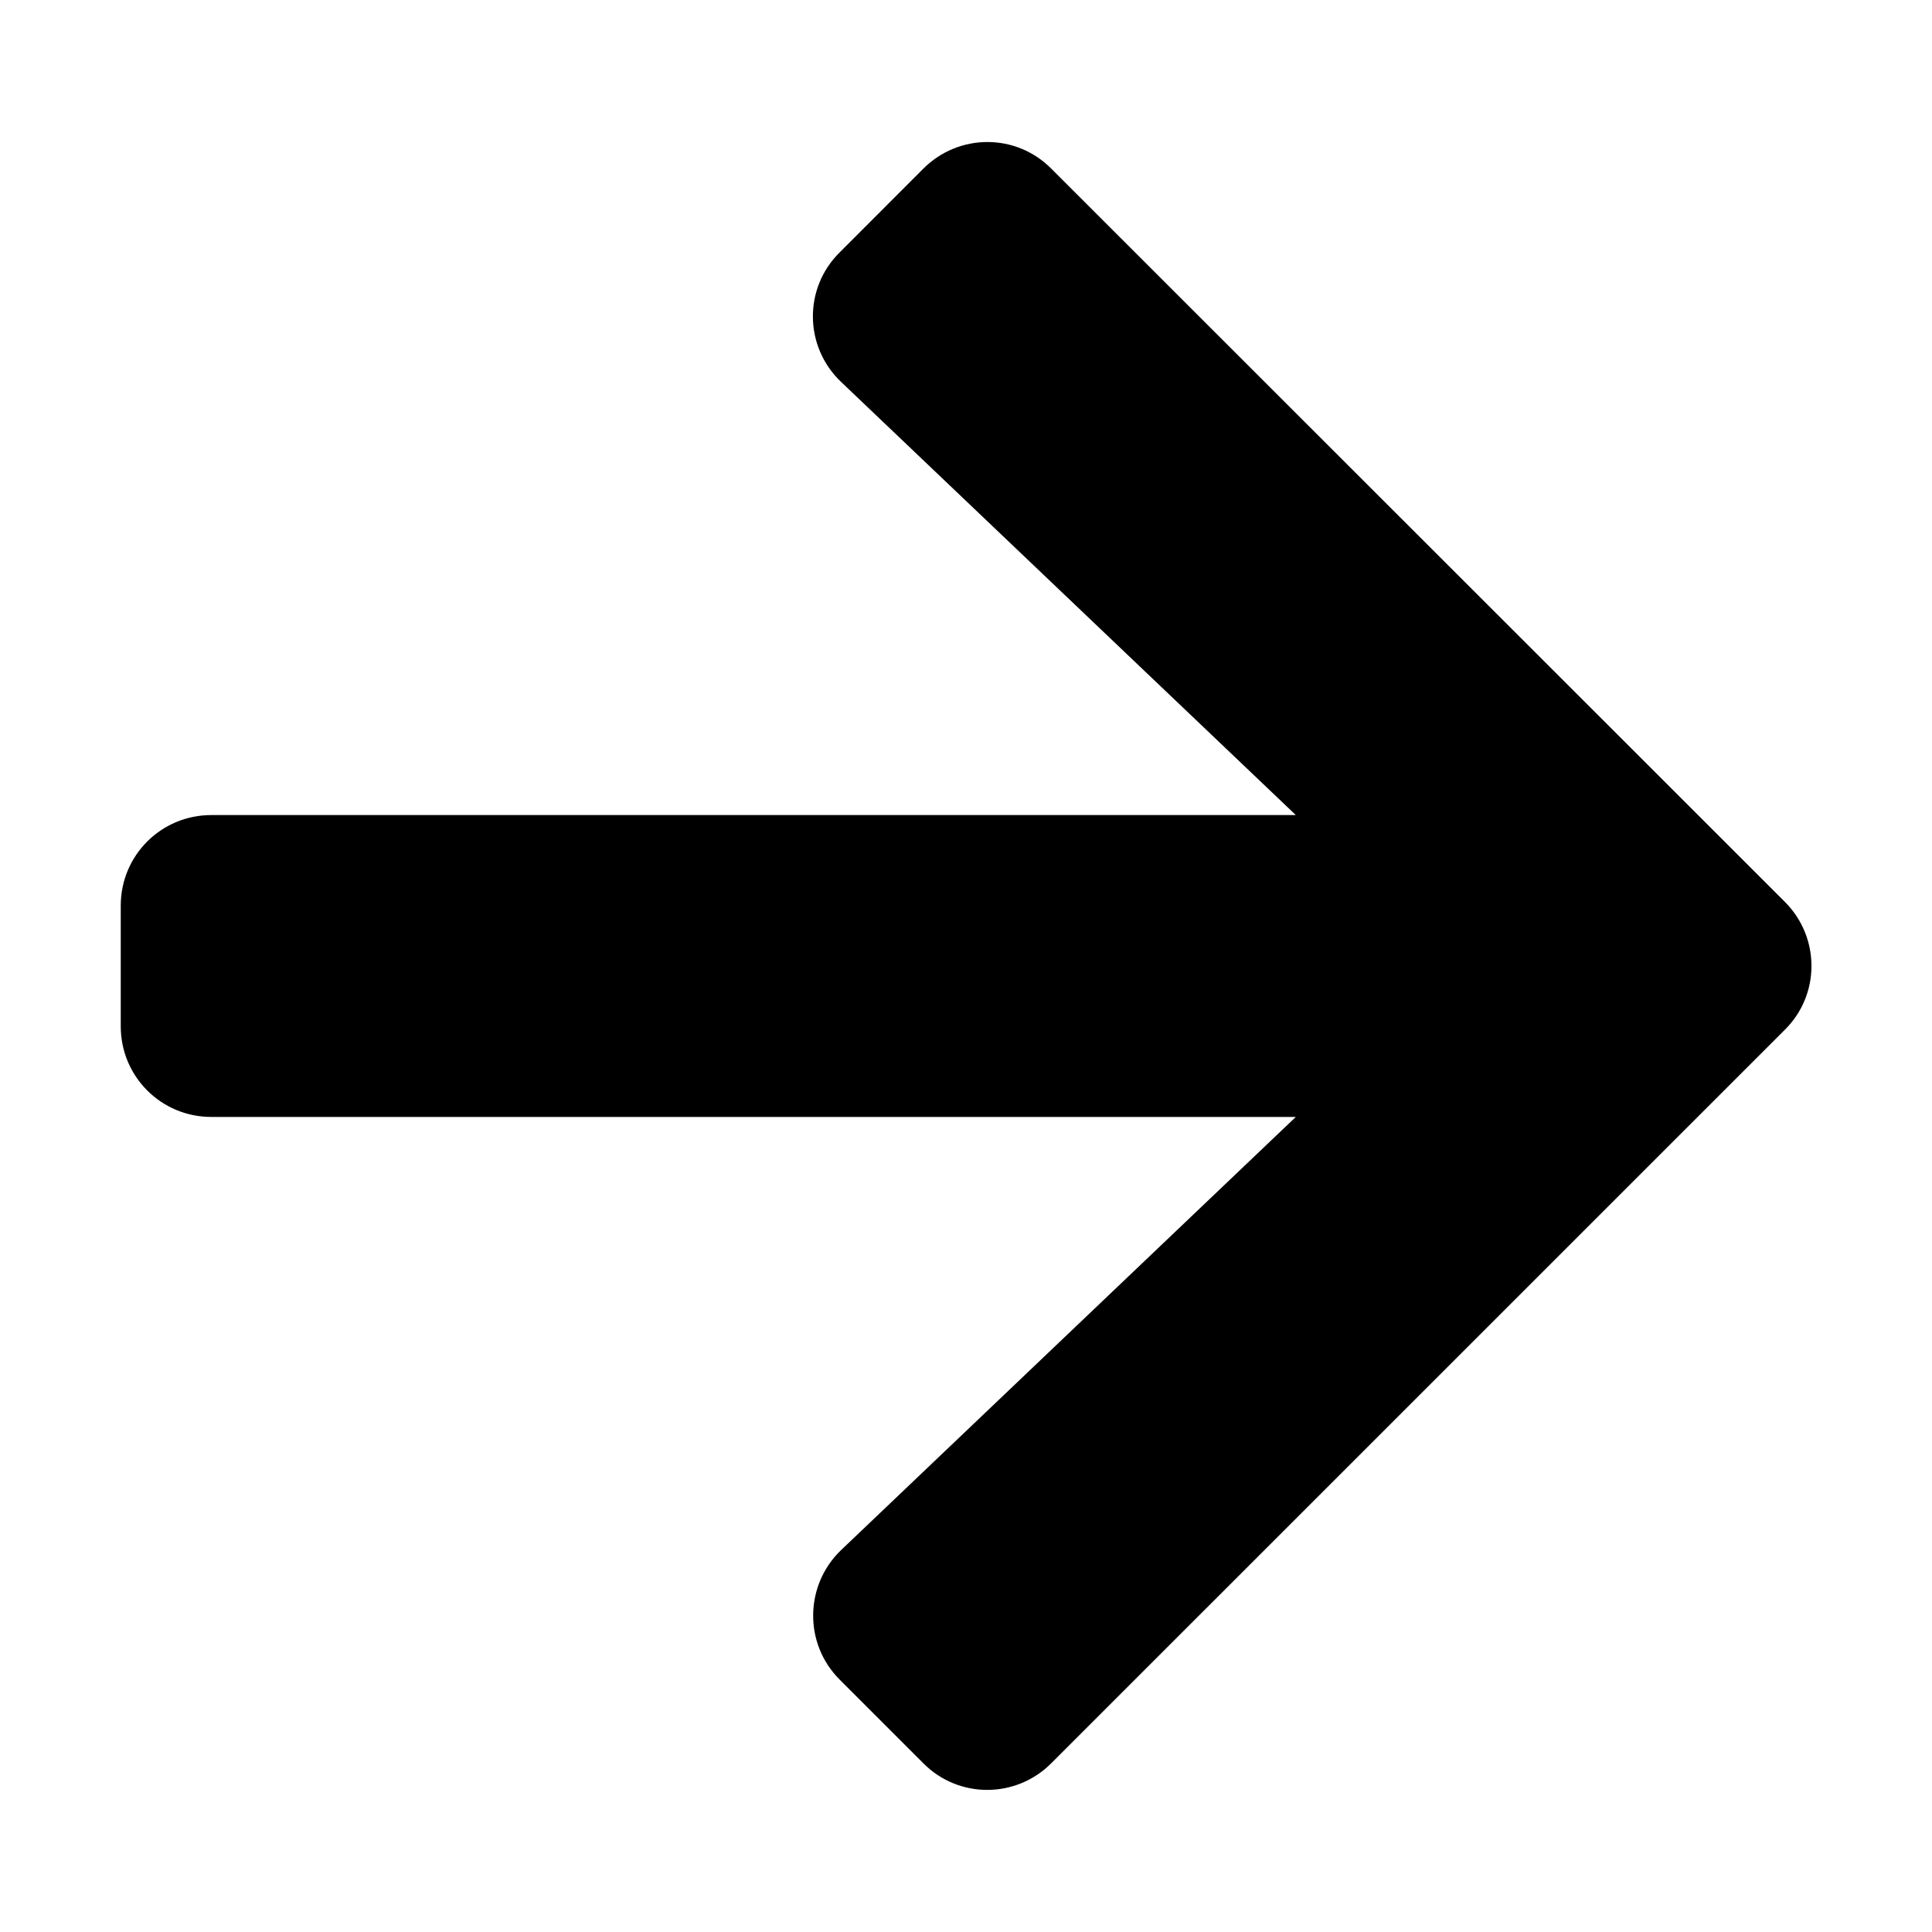
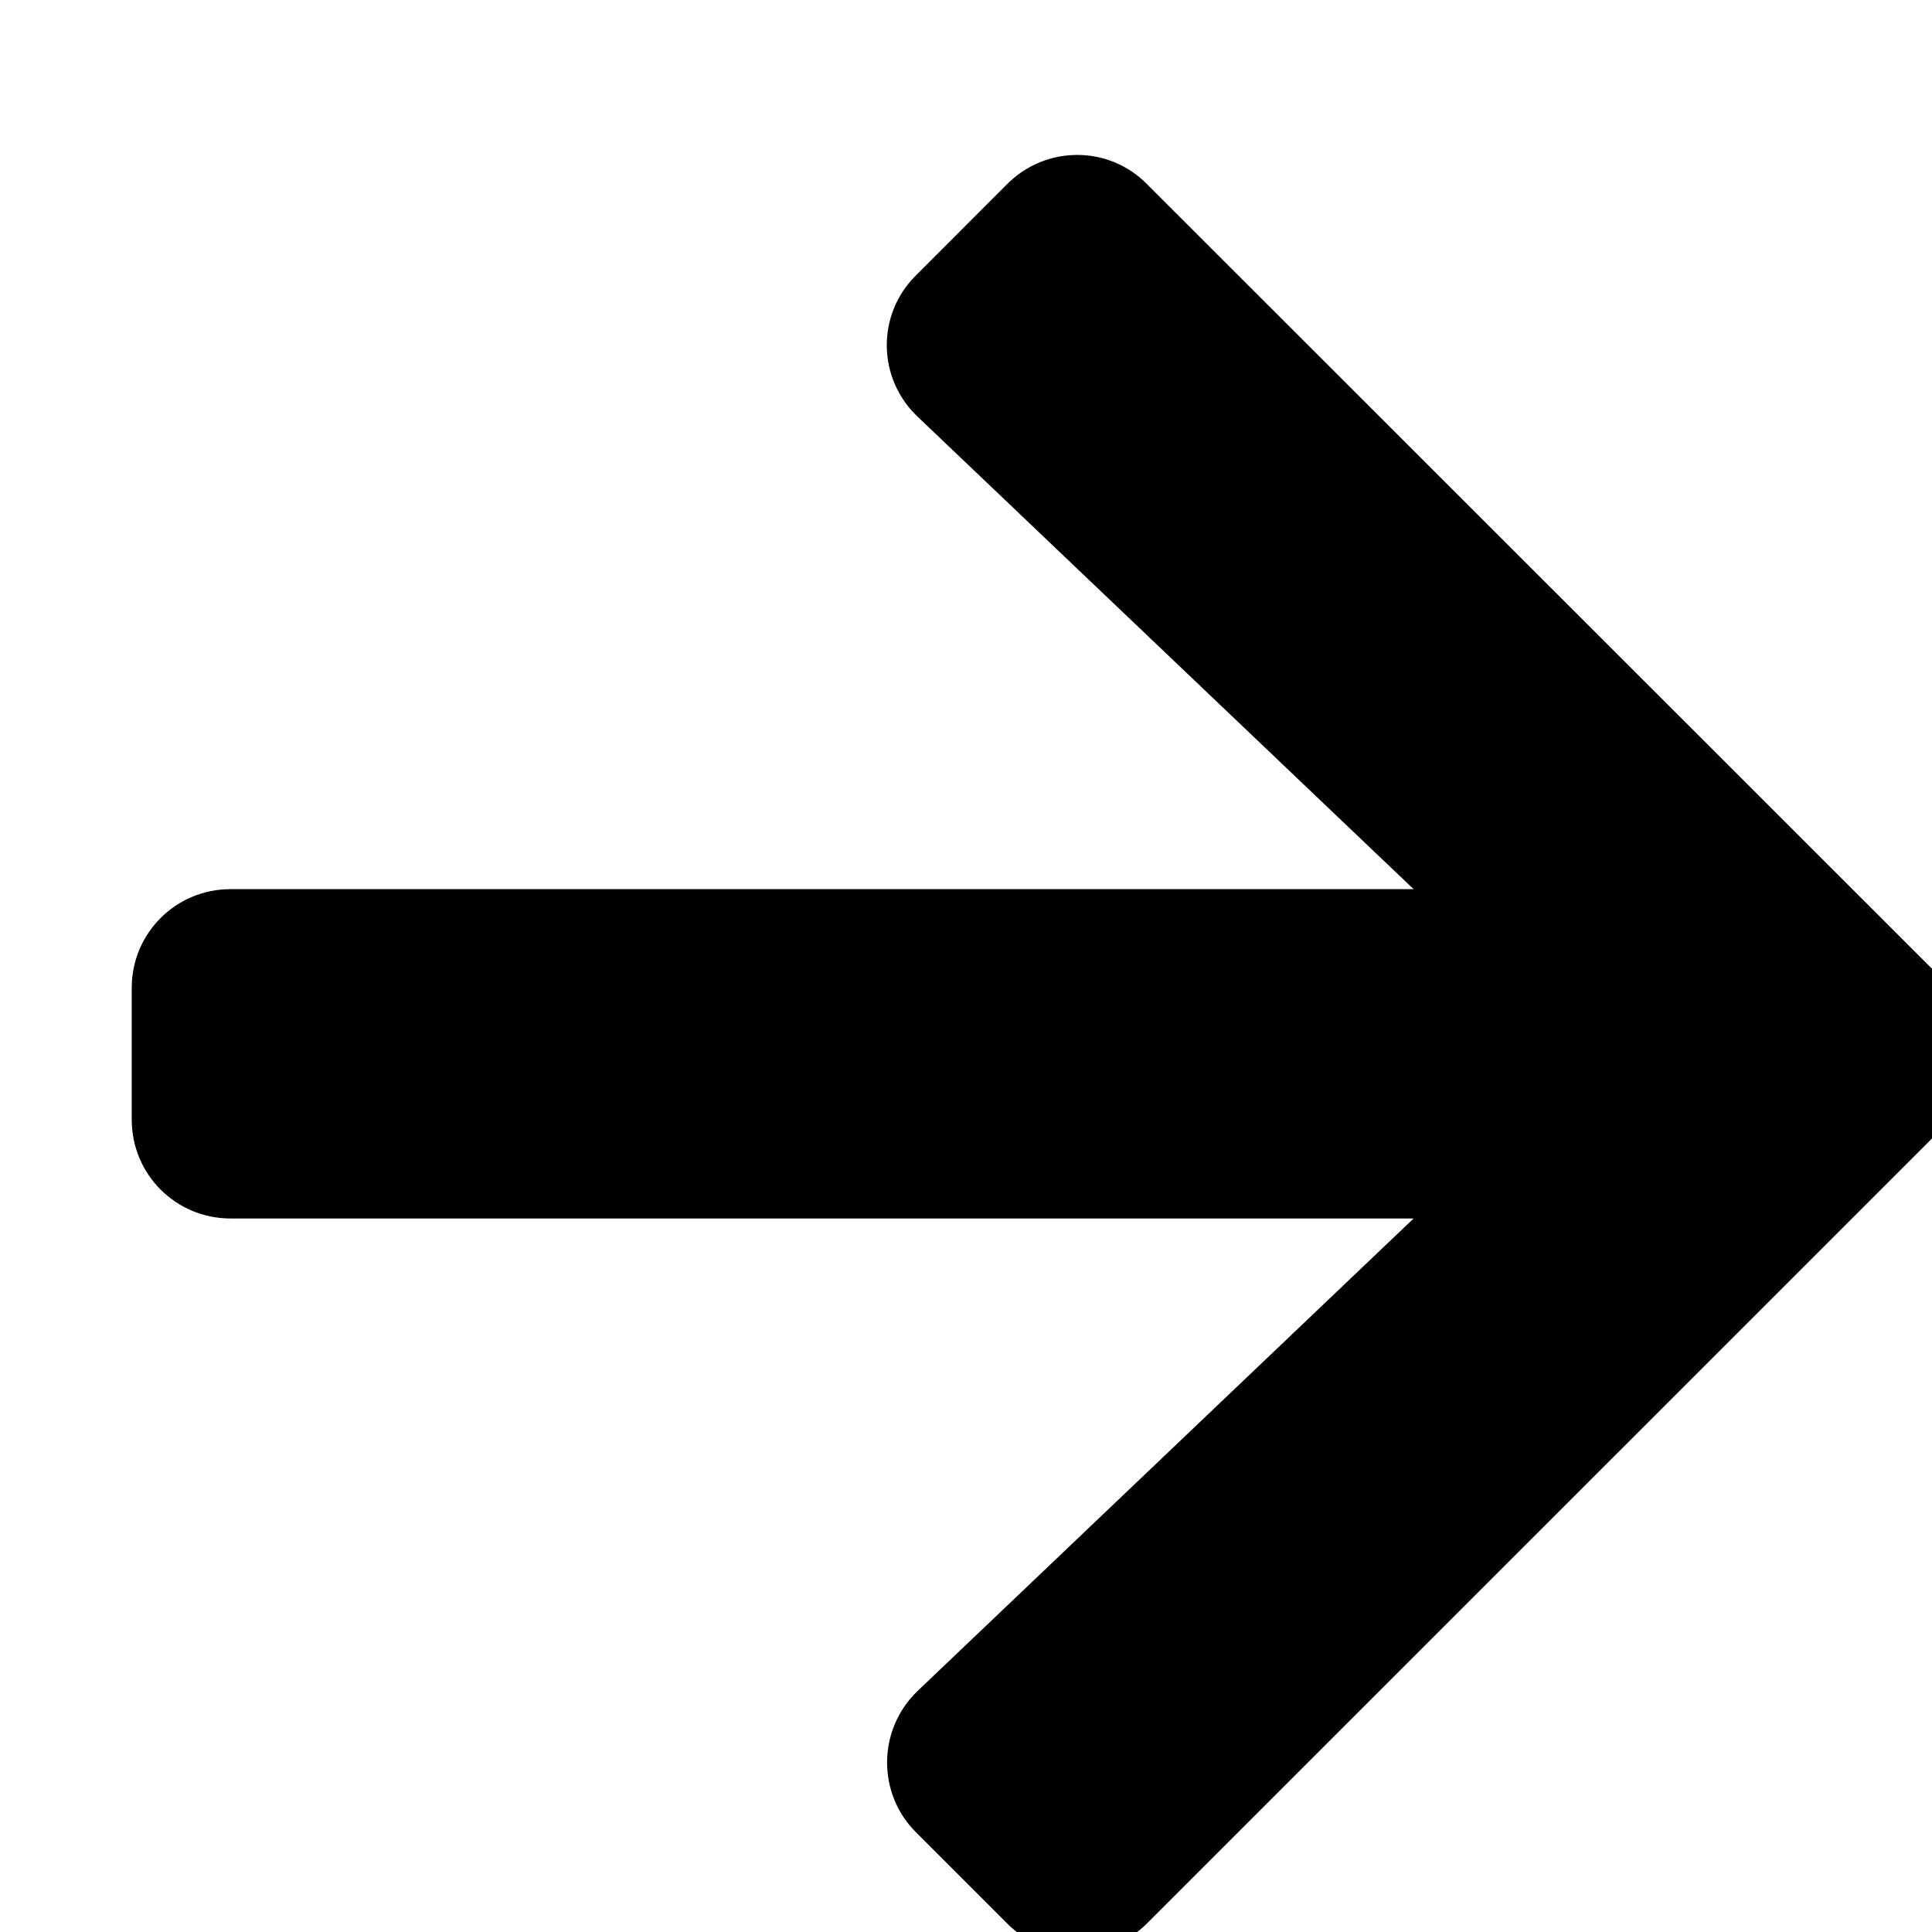
- <svg viewBox="0 0 24 24" fillxmlns="http://www.w3.org/2000/svg">
+ <svg viewBox="0 0 22 22" fillxmlns="http://www.w3.org/2000/svg">
  <path d="M10.43 3.136L11.47 2.095C11.911 1.654 12.623 1.654 13.059 2.095L22.172 11.203C22.613 11.644 22.613 12.356 22.172 12.792L13.059 21.904C12.619 22.345 11.906 22.345 11.47 21.904L10.43 20.864C9.984 20.419 9.994 19.692 10.448 19.256L16.097 13.875H2.625C2.002 13.875 1.5 13.373 1.5 12.75V11.25C1.5 10.626 2.002 10.125 2.625 10.125H16.097L10.448 4.744C9.989 4.308 9.98 3.581 10.43 3.136Z" />
</svg>
